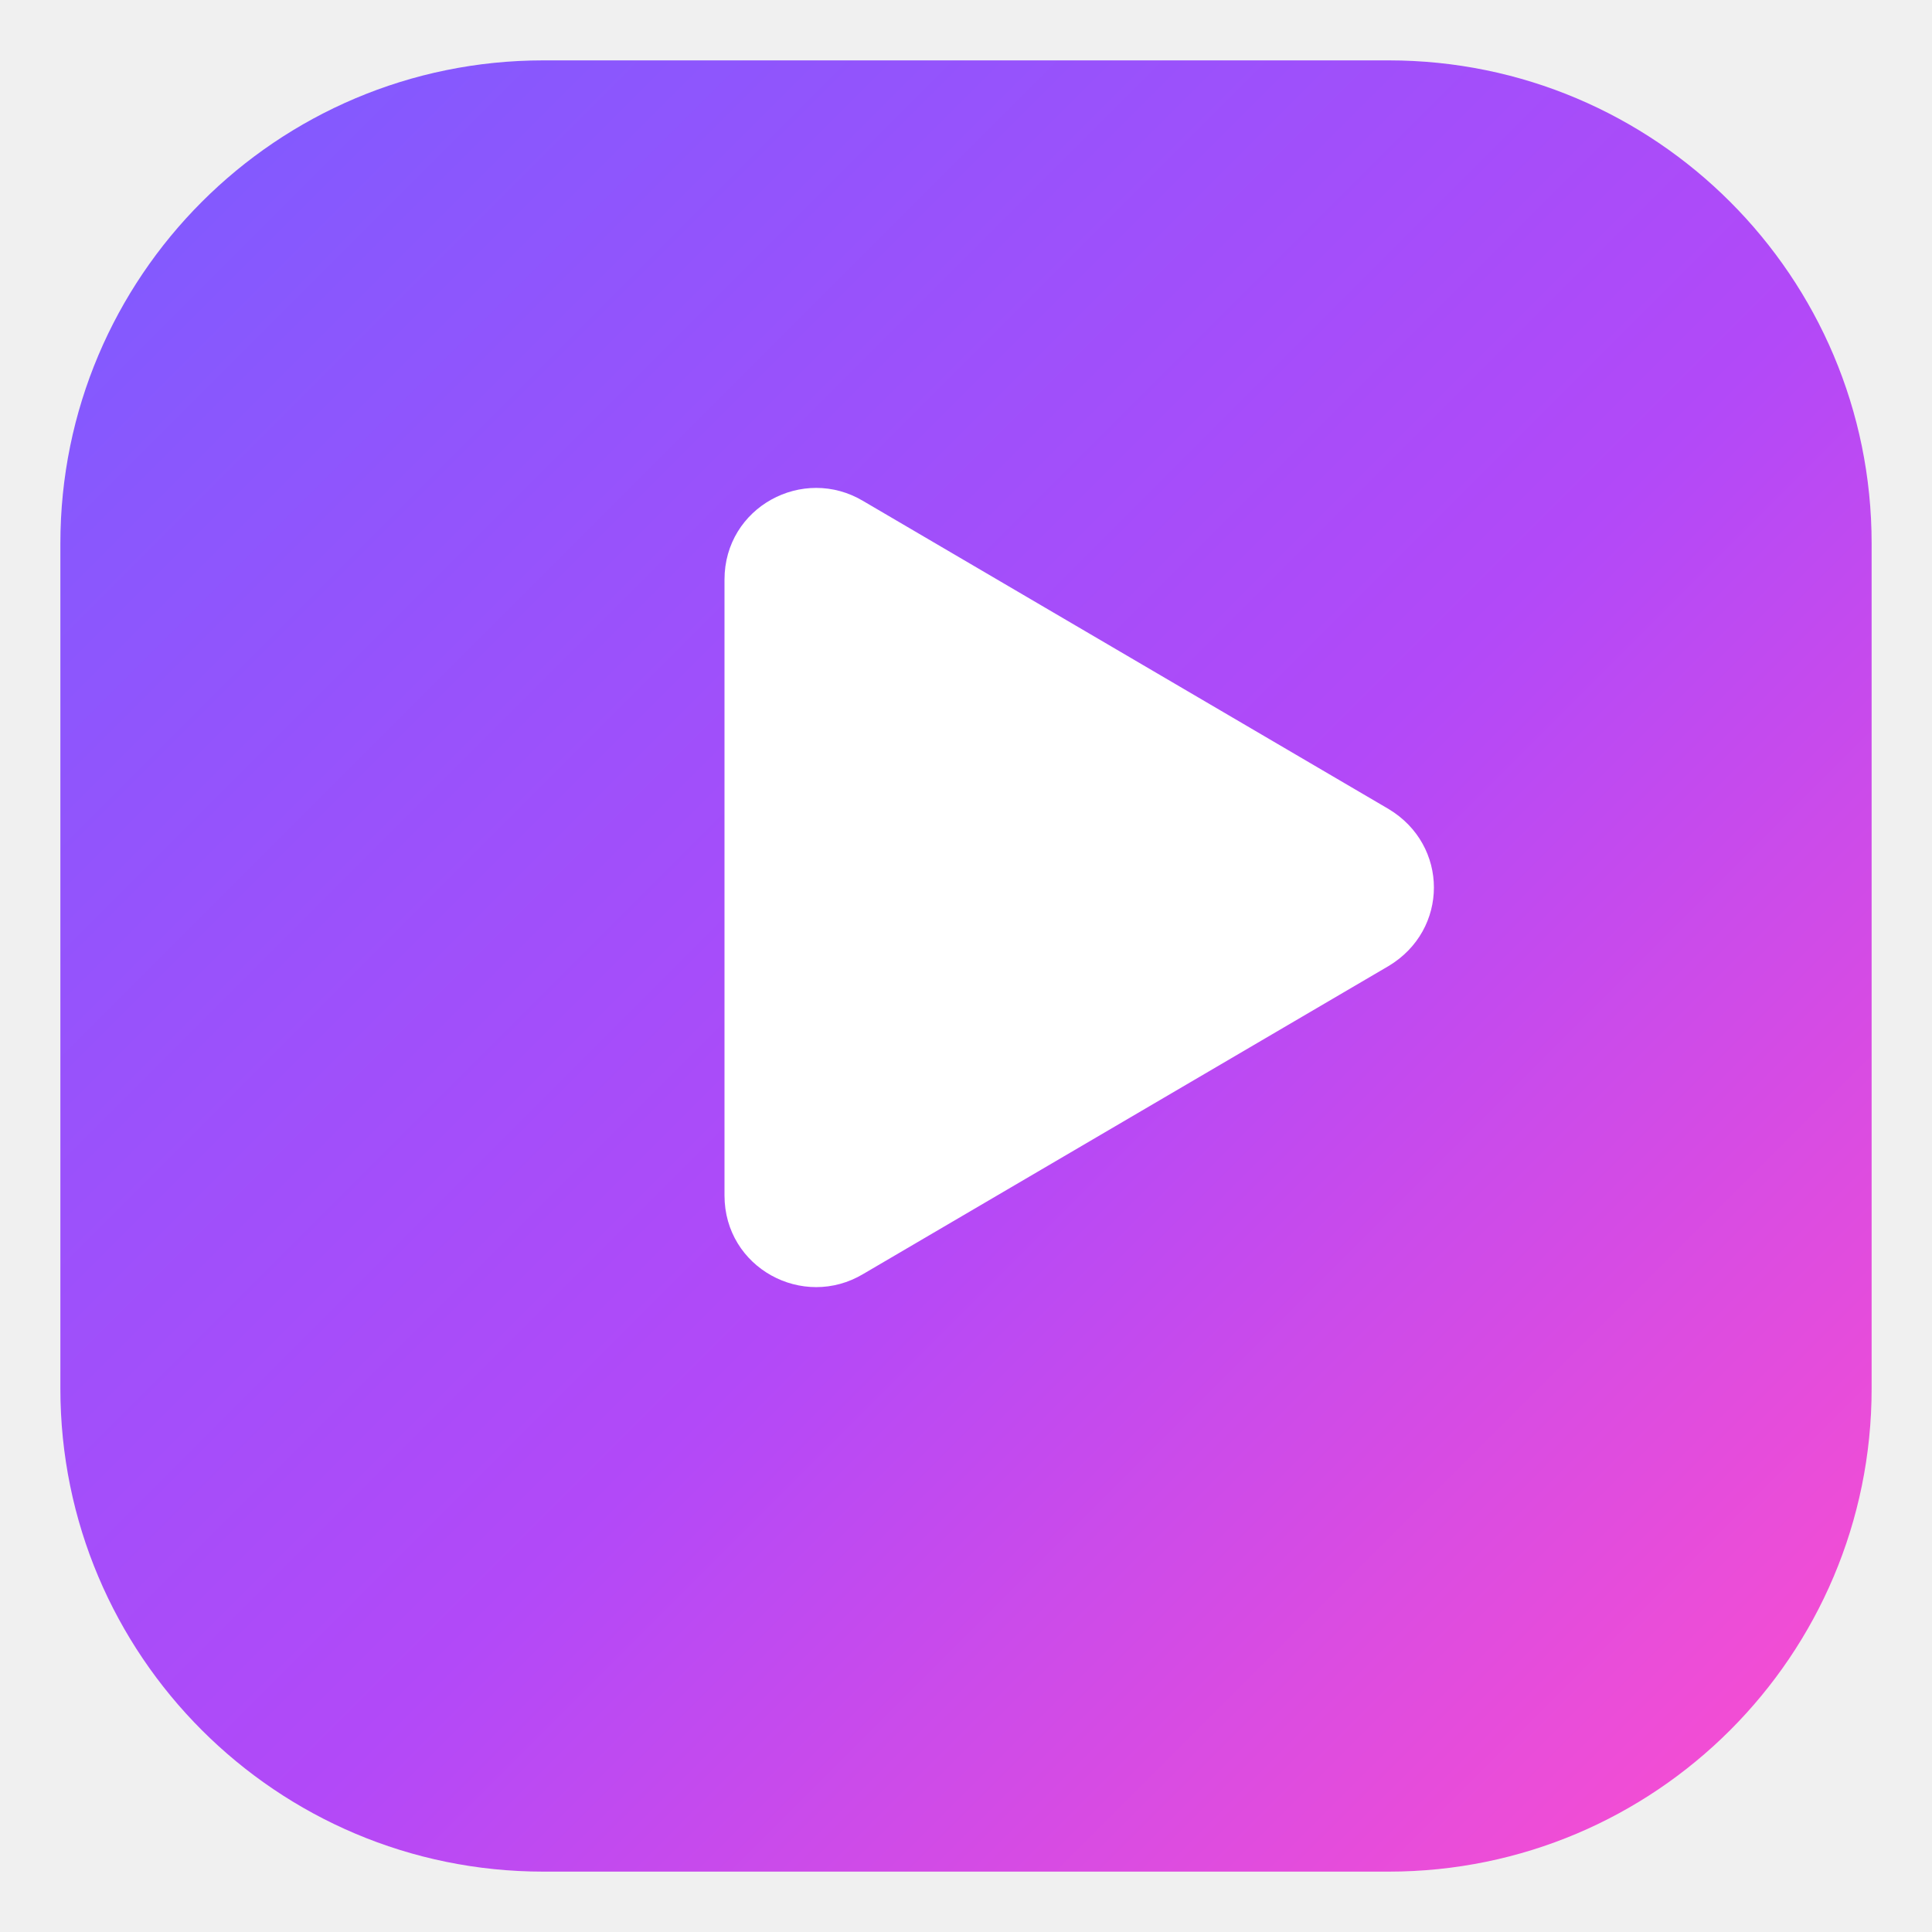
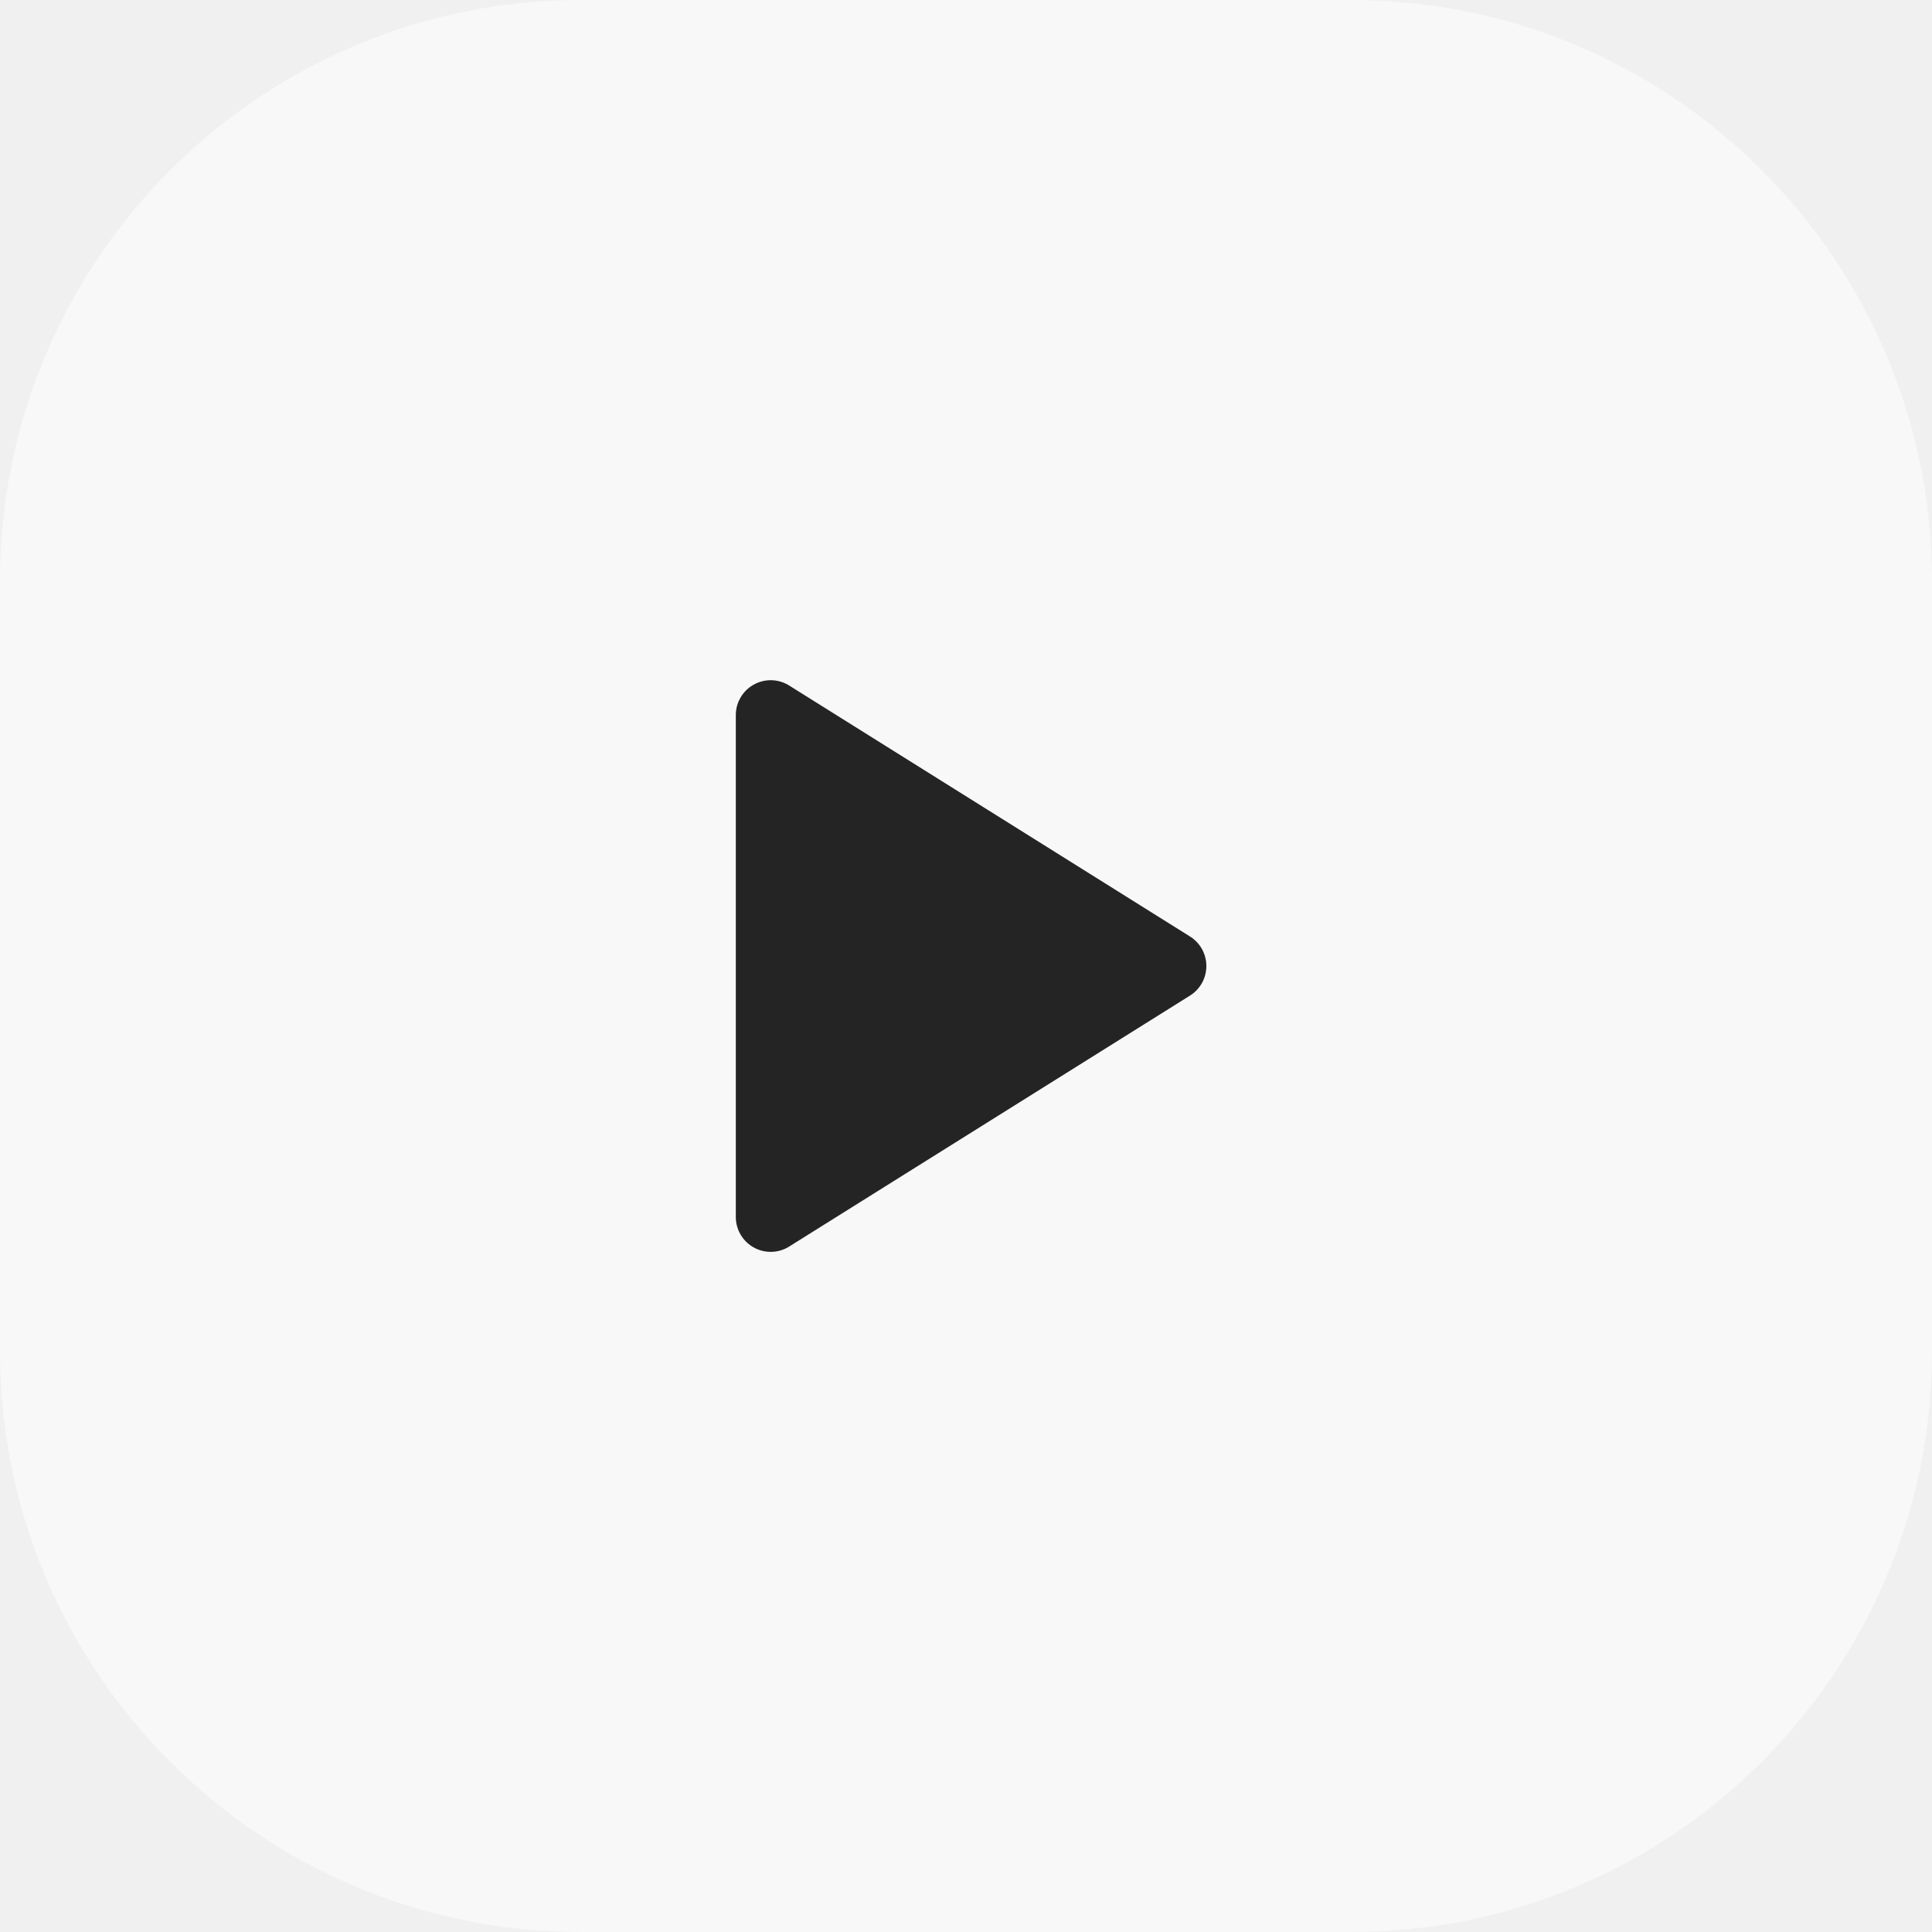
- <svg xmlns="http://www.w3.org/2000/svg" viewBox="0 0 32 32">
-   <defs>
-     <linearGradient id="bg" x1="0" y1="0" x2="1" y2="1">
-       <stop offset="0" stop-color="#7C5CFF" />
-       <stop offset=".55" stop-color="#B249F8" />
-       <stop offset="1" stop-color="#FF4ECD" />
-     </linearGradient>
-   </defs>
-   <rect x="1" y="1" width="30" height="30" rx="8" fill="url(#bg)" />
-   <path fill="#fff" d="M12 9.6c0-1.2 1.3-1.9 2.3-1.3l8.7 5.1c1 .6 1 2 0 2.6l-8.7 5.1c-1 .6-2.3-.1-2.3-1.3z" />
+ <svg xmlns="http://www.w3.org/2000/svg" viewBox="0 0 256 256">
+   <rect width="256" height="256" rx="77" fill="#F8F8F8" />
+   <svg x="72.54" y="72.54" width="110.93" height="110.93" viewBox="0 0 24 24">
+     <path d="M5.4 4.8v14.4a1 1 0 0 0 1.5.86l11.5-7.2a1 1 0 0 0 0-1.72L6.9 3.94A1 1 0 0 0 5.4 4.8z" fill="#242424" />
+   </svg>
</svg>
